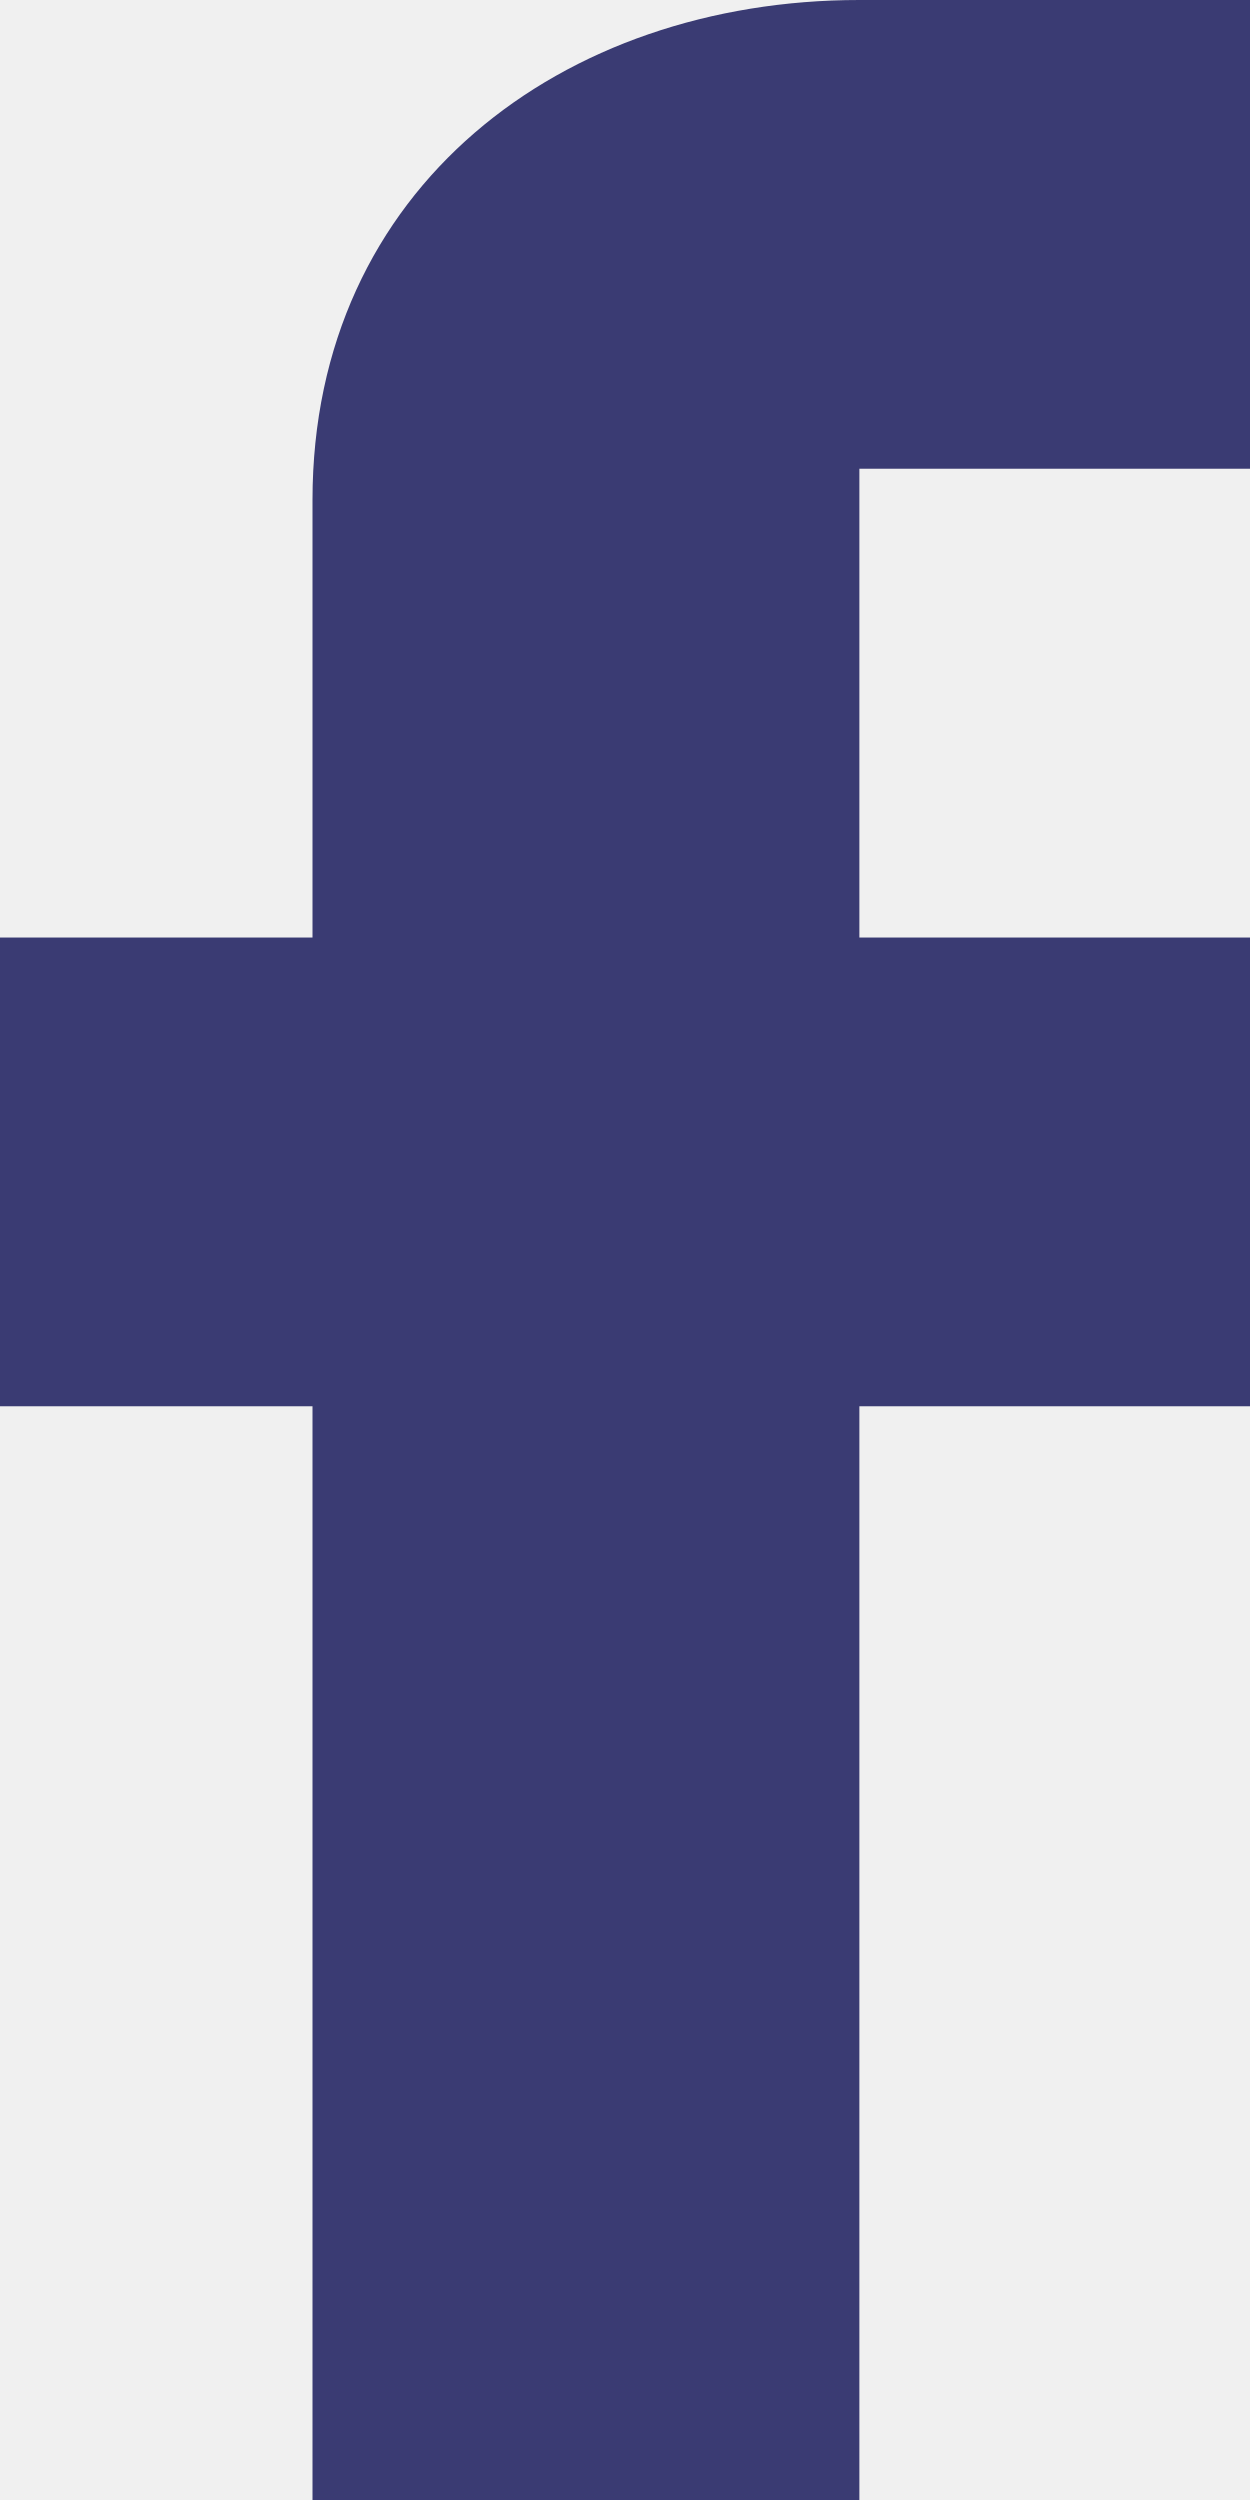
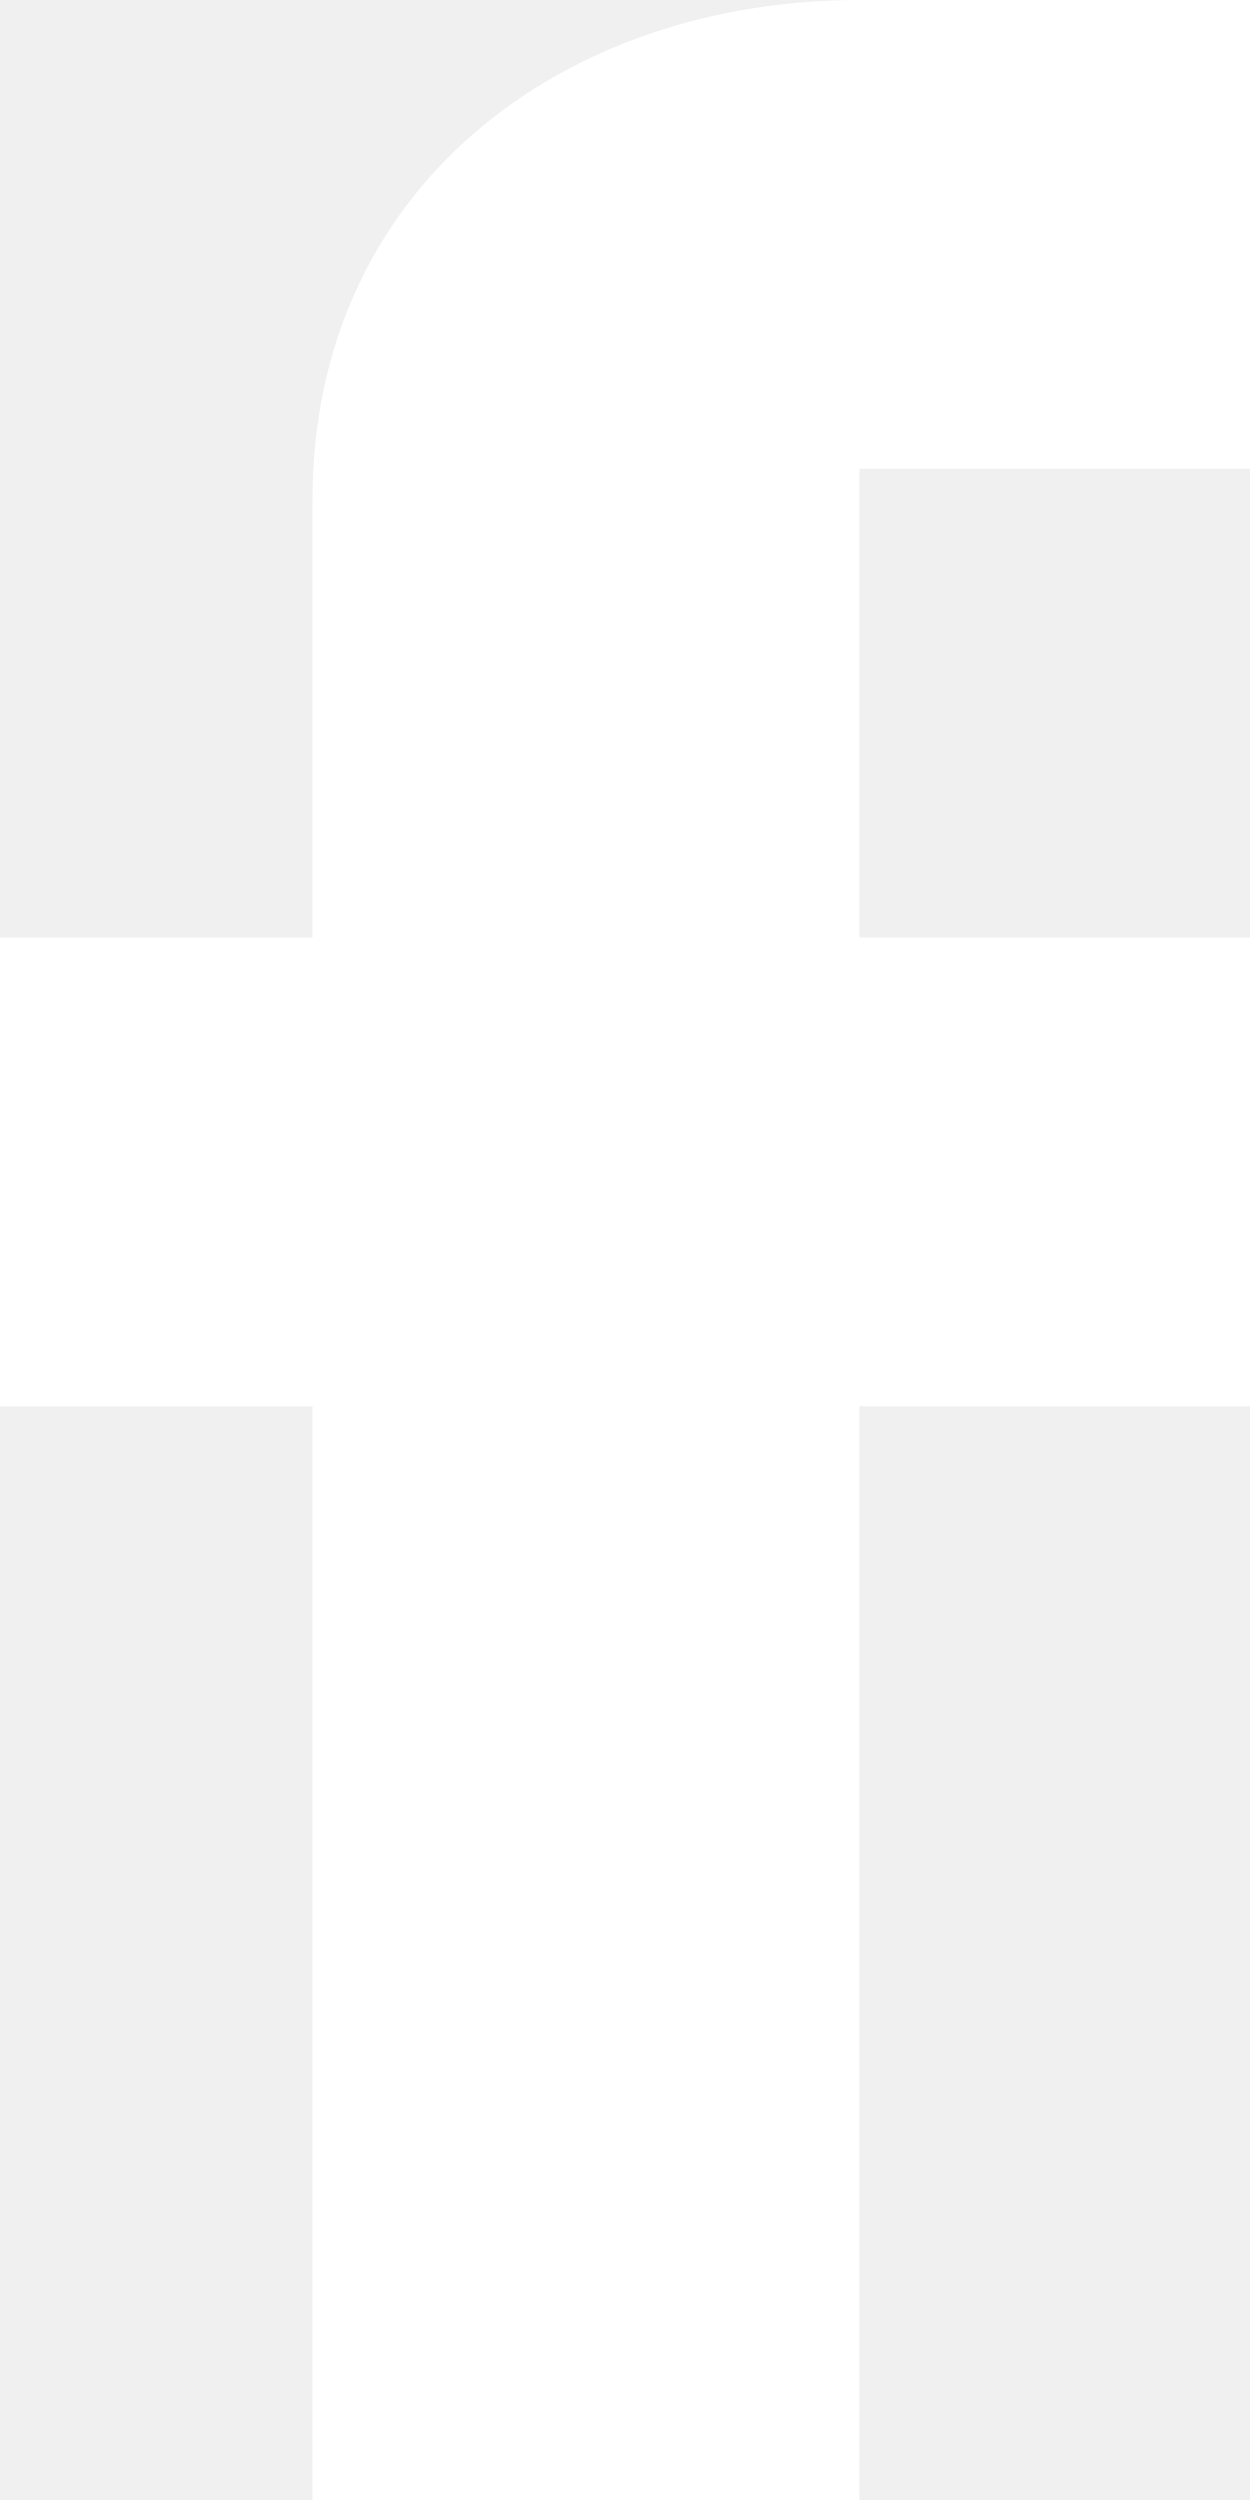
<svg xmlns="http://www.w3.org/2000/svg" version="1.1" id="Layer_1" x="0px" y="0px" viewBox="0 0 8 16" enable-background="new 0 0 8 16" xml:space="preserve">
-   <path fill="#3A3B73" d="M8,3V0H5.5C3.6,0,2,1.2,2,3.2V6H0v3h2v7h3.5l0-7H8V6H5.5l0-3H8z" />
+   <path fill="#FFF" d="M8,3V0H5.5C3.6,0,2,1.2,2,3.2V6H0v3h2v7h3.5l0-7H8V6H5.5l0-3H8z" />
</svg>
